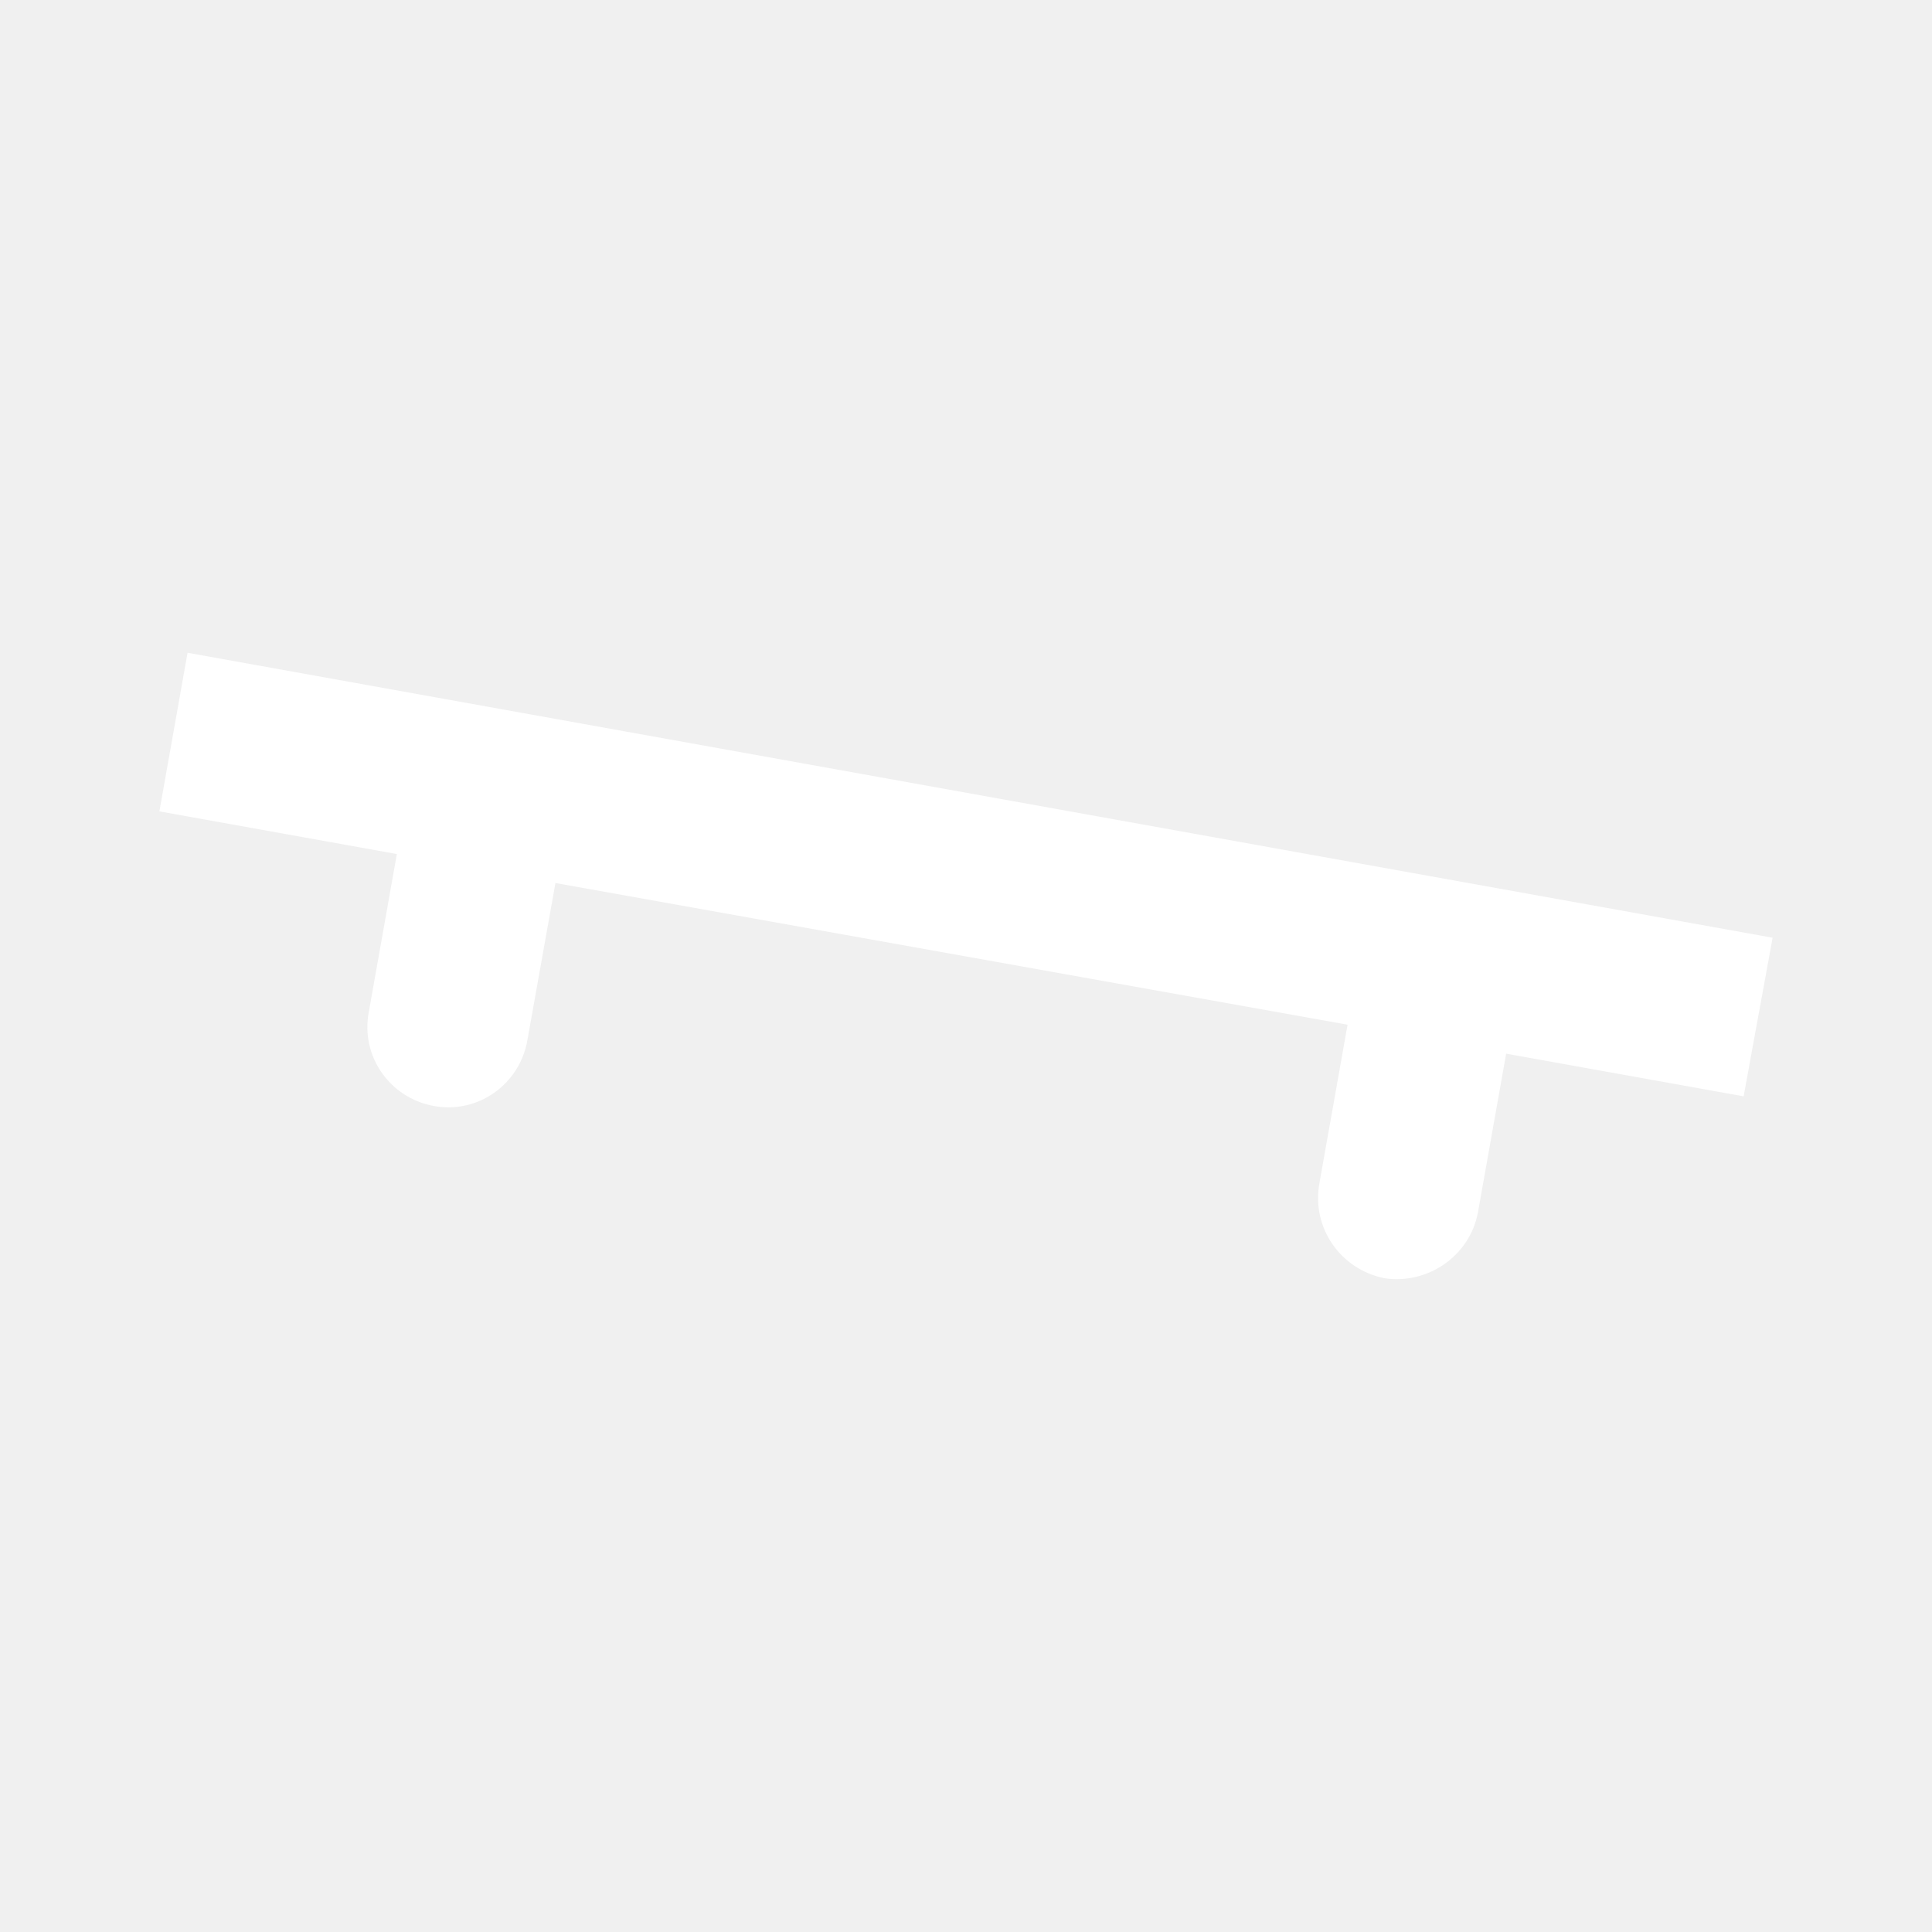
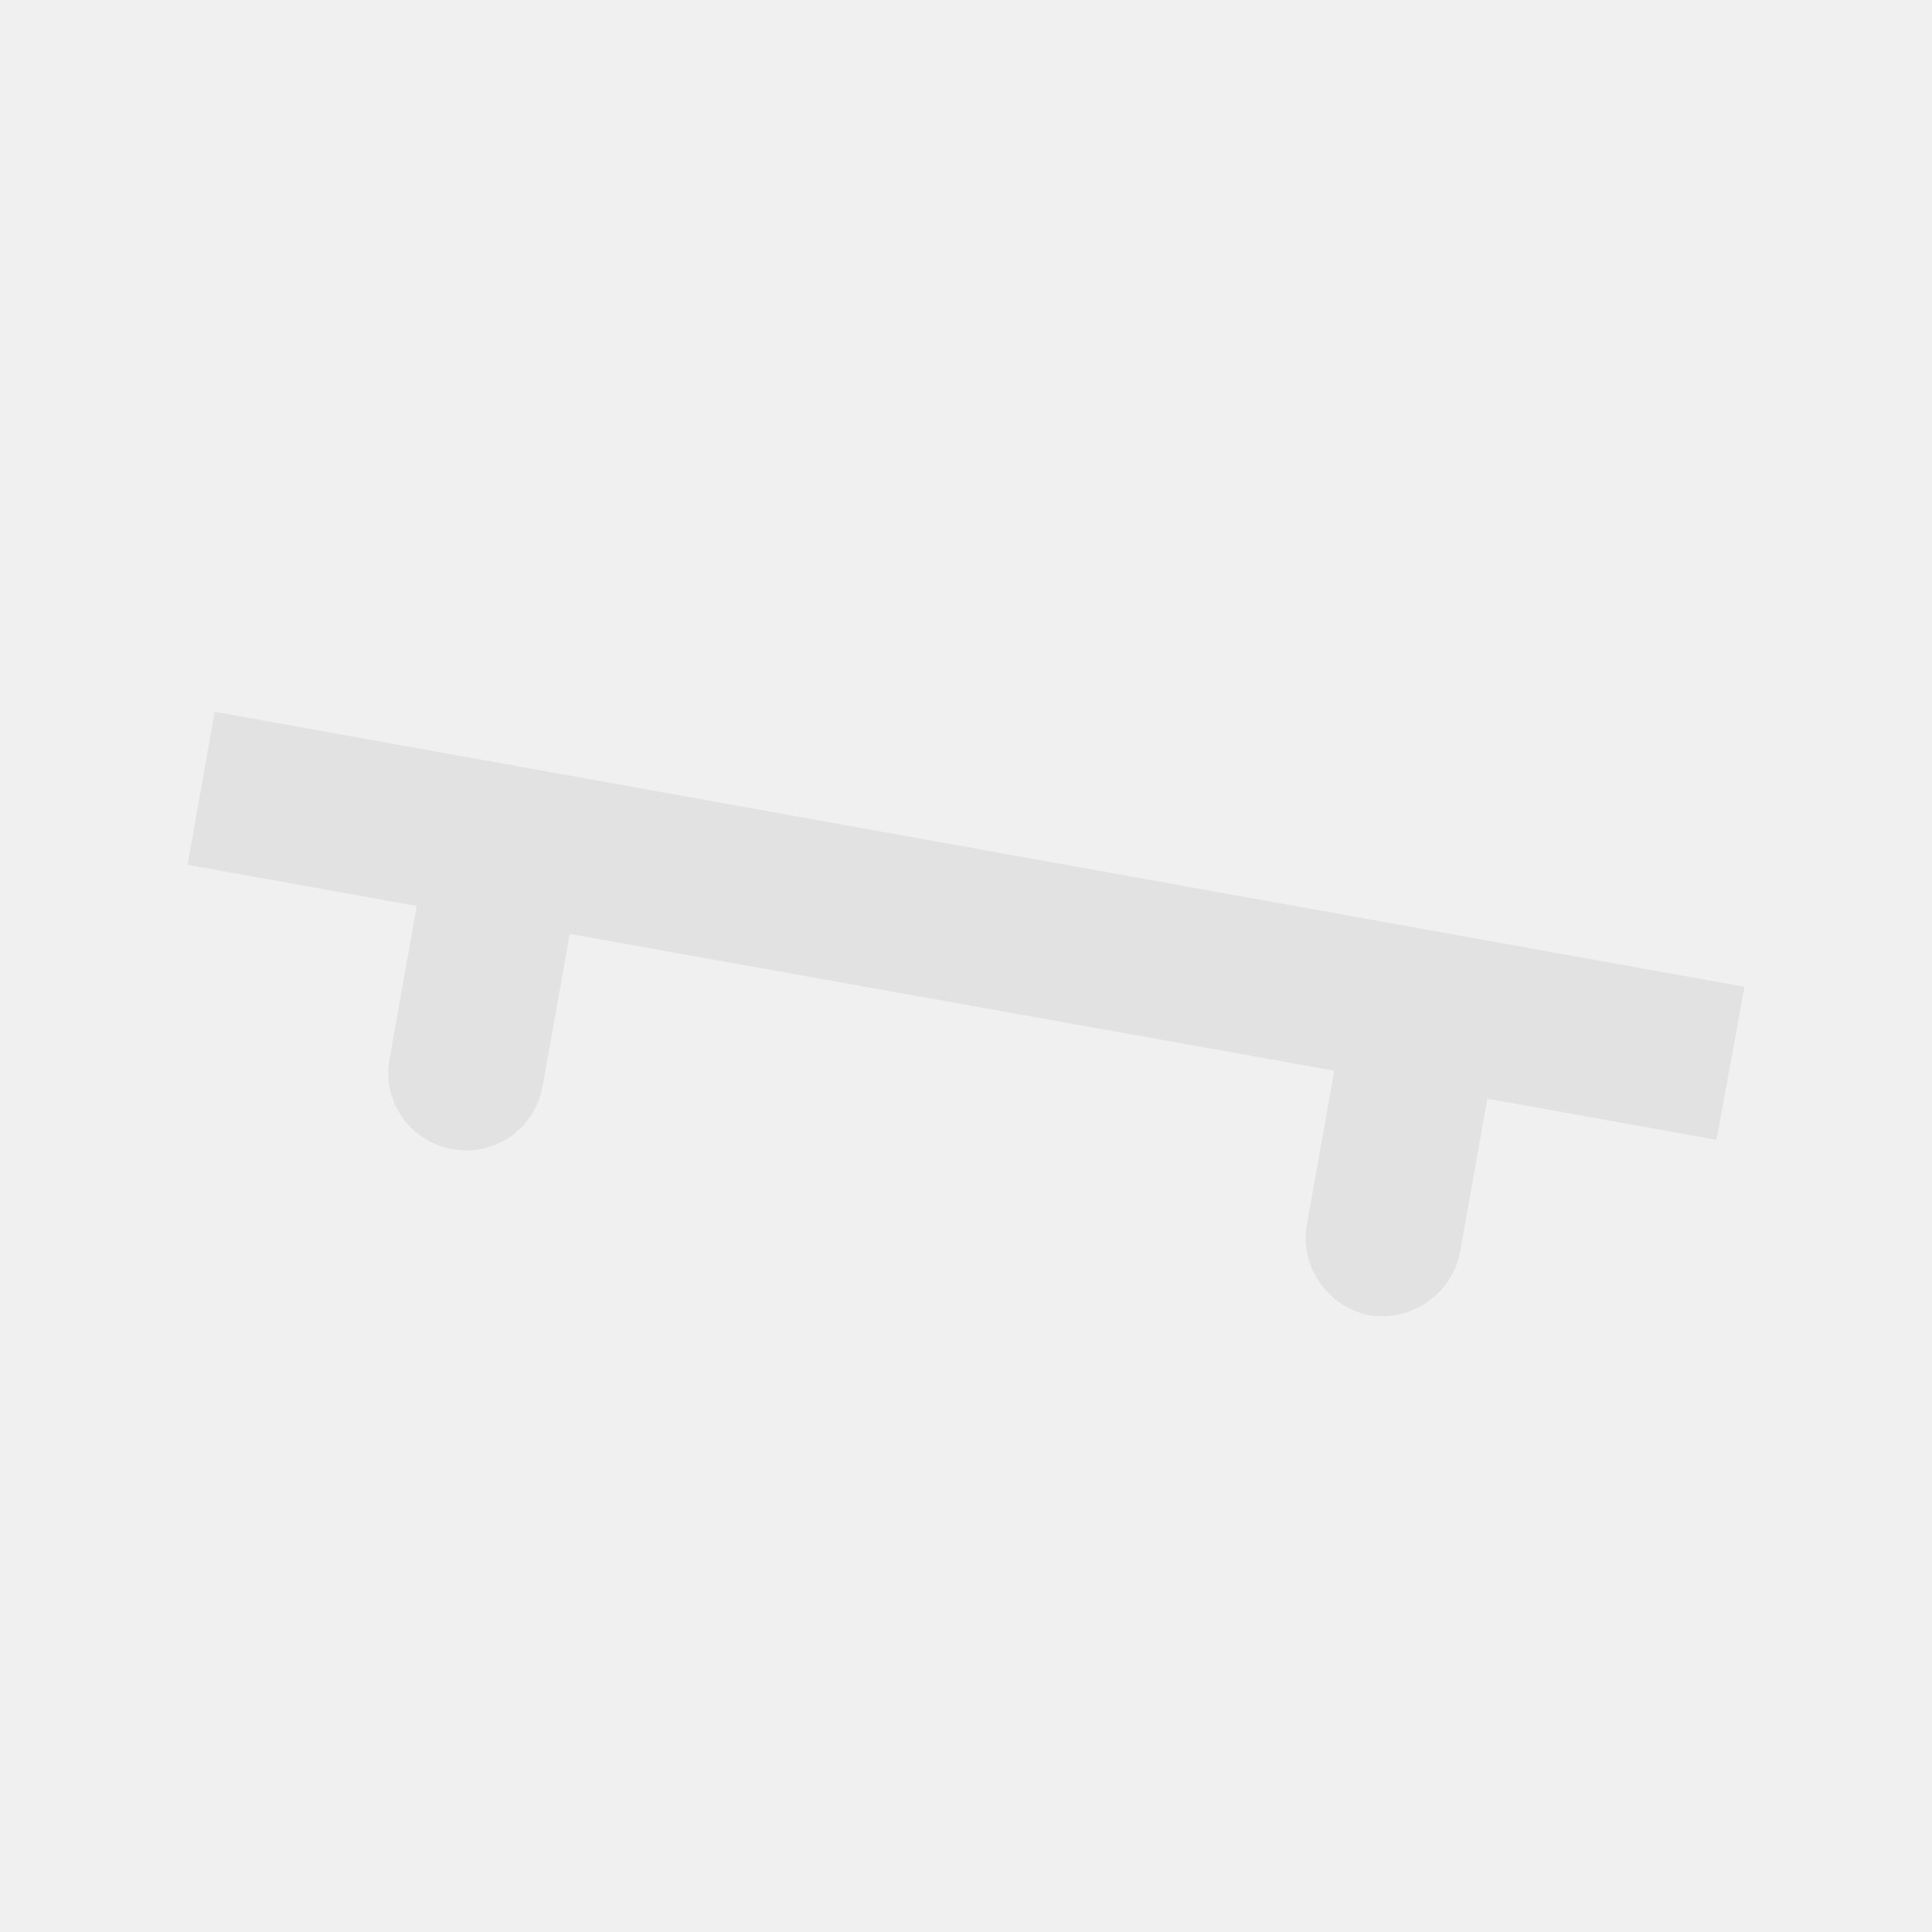
- <svg xmlns="http://www.w3.org/2000/svg" version="1.1" width="24" height="24" viewBox="0 0 24 24" id="svg4">
-   <defs id="defs8" />
-   <path d="M 21.66,13.619 22.02,11.649 2.33,8.109 1.98,10.079 l 2.95,0.53 -0.35,1.97 c -0.1,0.54 0.26,1.06 0.81,1.16 0.54,0.1 1.06,-0.26 1.16,-0.81 l 0.35,-1.96 9.84,1.76 -0.35,1.97 c -0.1,0.55 0.26,1.07 0.81,1.18 0.54,0.08 1.06,-0.28 1.16,-0.82 l 0.35,-1.97 2.95,0.53" id="path2" style="fill:#ffffff" />
+ <svg xmlns="http://www.w3.org/2000/svg" version="1.1" width="1080" height="1080" viewBox="0 0 1080 1080" xml:space="preserve">
+   <defs>
+ </defs>
+   <rect x="0" y="0" width="100%" height="100%" fill="transparent" />
+   <g transform="matrix(1 0 0 1 540 540)" id="54e6f626-ff4d-4913-b48c-18e90b6389e0">
+ </g>
+   <g transform="matrix(1 0 0 1 540 540)" id="b6a20425-67b2-4379-931f-2947eadf90e7">
+     <rect style="stroke: none; stroke-width: 1; stroke-dasharray: none; stroke-linecap: butt; stroke-dashoffset: 0; stroke-linejoin: miter; stroke-miterlimit: 4; fill: rgb(255,255,255); fill-rule: nonzero; opacity: 1; visibility: hidden;" vector-effect="non-scaling-stroke" x="-540" y="-540" rx="0" ry="0" width="1080" height="1080" />
+   </g>
+   <g transform="matrix(NaN NaN NaN NaN 0 0)">
+     <g style="">
+ </g>
+   </g>
+   <g transform="matrix(43.43 0 0 43.43 540 566.86)" id="path2">
+     <path style="stroke: rgb(0,0,0); stroke-width: 0; stroke-dasharray: none; stroke-linecap: butt; stroke-dashoffset: 0; stroke-linejoin: miter; stroke-miterlimit: 4; fill: rgb(226,226,226); fill-rule: nonzero; opacity: 1;" vector-effect="non-scaling-stroke" transform=" translate(-12, -12)" d="M 21.66 13.619 L 22.02 11.649 L 2.33 8.109 L 1.98 10.079 L 4.93 10.609 L 4.58 12.579 C 4.48 13.119 4.84 13.639 5.39 13.739 C 5.93 13.839 6.45 13.479 6.55 12.929 L 6.9 10.969 L 16.74 12.729 L 16.39 14.699 C 16.29 15.249 16.65 15.769 17.2 15.879 C 17.74 15.959 18.26 15.599 18.36 15.059 L 18.71 13.089 L 21.66 13.619" stroke-linecap="round" />
+   </g>
+   <g transform="matrix(NaN NaN NaN NaN 0 0)">
+     <g style="">
+ </g>
+   </g>
</svg>
